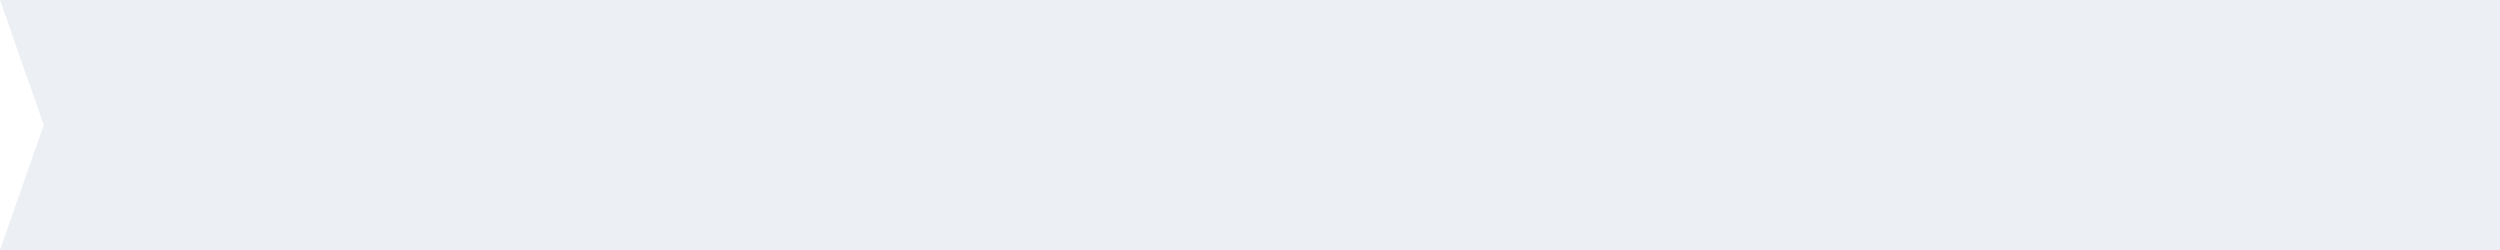
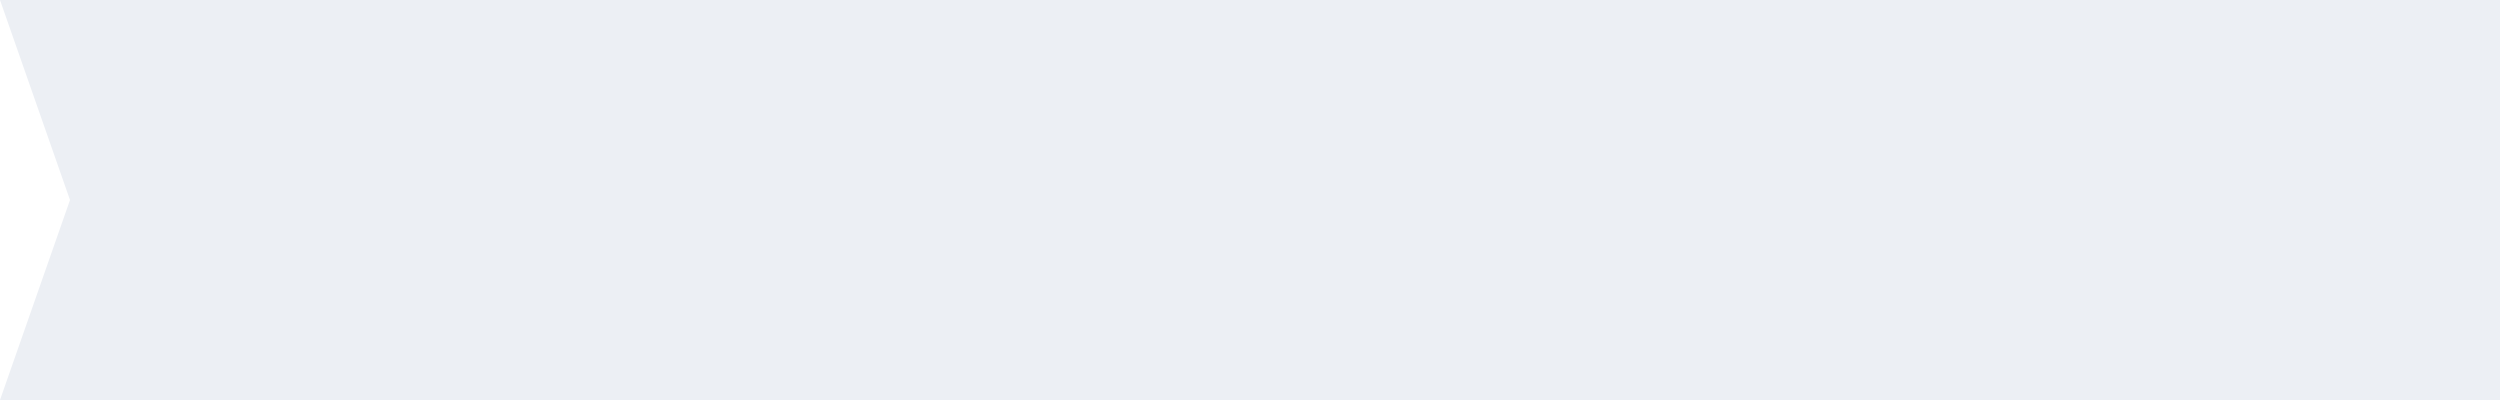
- <svg xmlns="http://www.w3.org/2000/svg" width="400px" height="40px" viewBox="0 0 400 40" version="1.1">
+ <svg xmlns="http://www.w3.org/2000/svg" width="250px" height="40px" viewBox="0 0 250 40" version="1.1">
  <defs />
  <g id="Collapsible-Code" stroke="none" stroke-width="1" fill="none" fill-rule="evenodd">
    <g id="Collapsed" transform="translate(-839, -127)" fill="#ECEFF4">
      <g id="Group-3" transform="translate(199, 127)">
        <path d="M640,0 L1040,0 L1040,40 L640,40 L640,0 Z M640,40 L640,0 L647,20 L640,40 Z" id="input" />
      </g>
    </g>
  </g>
</svg>
